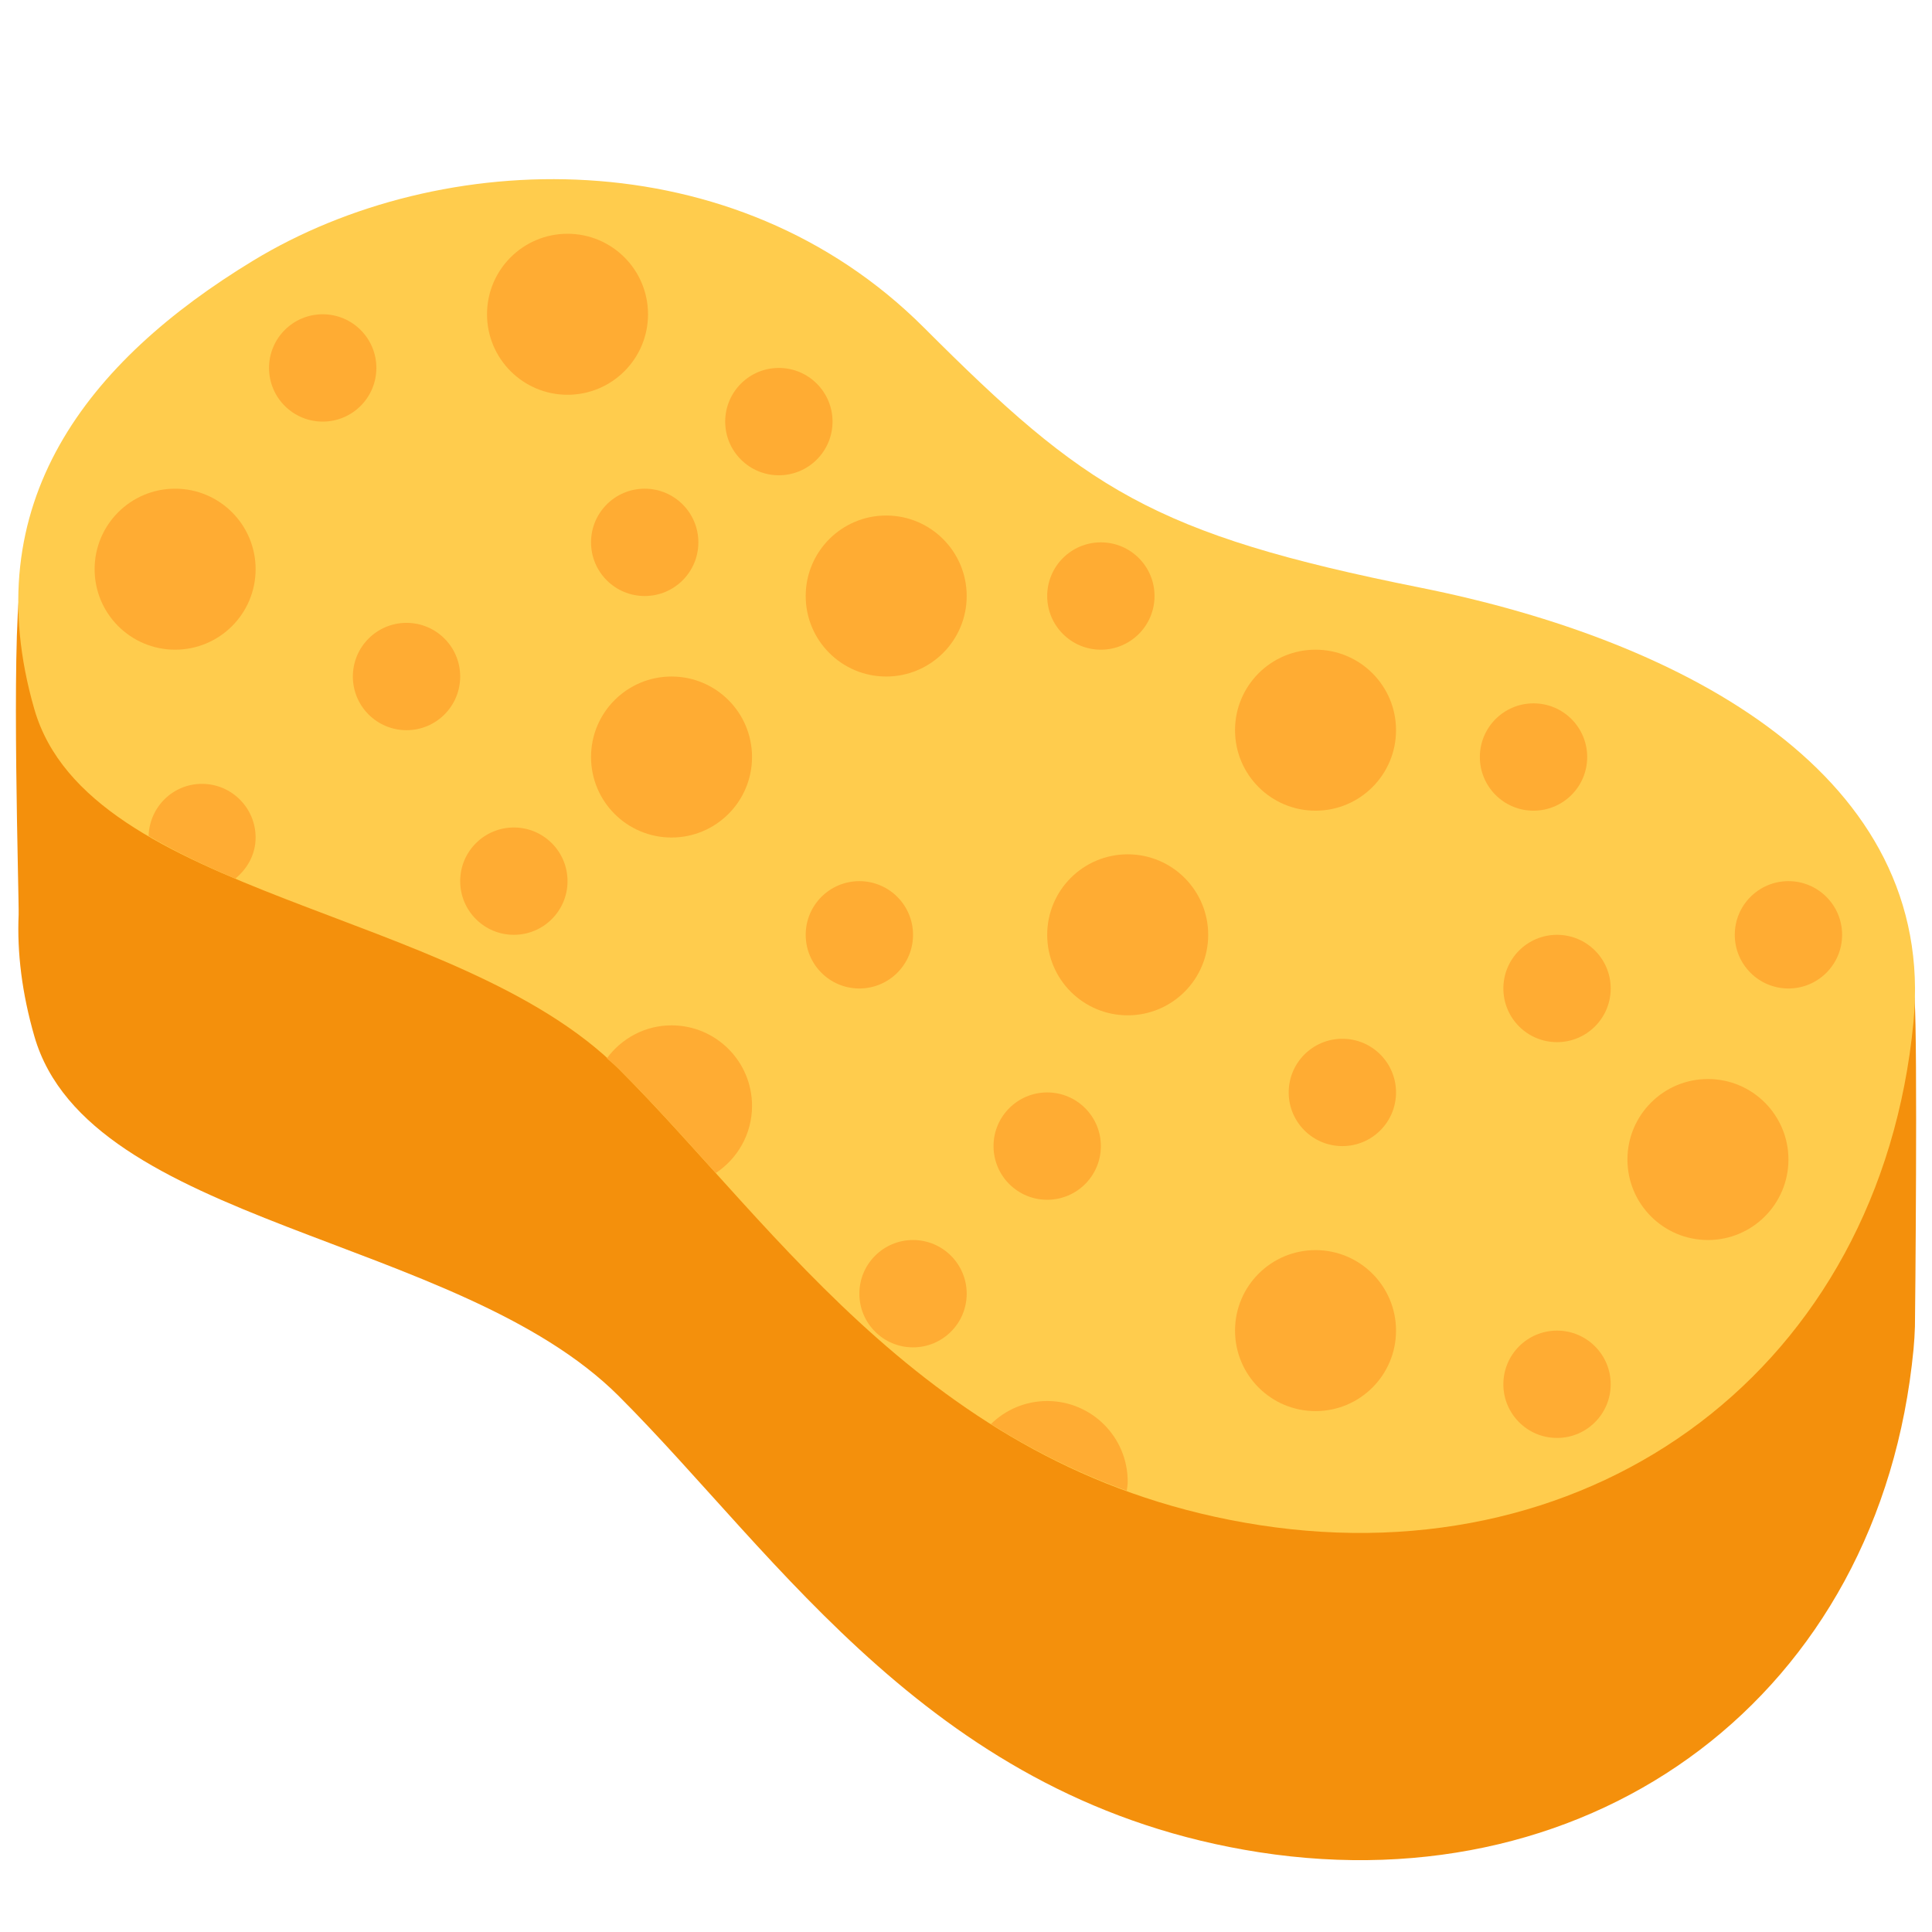
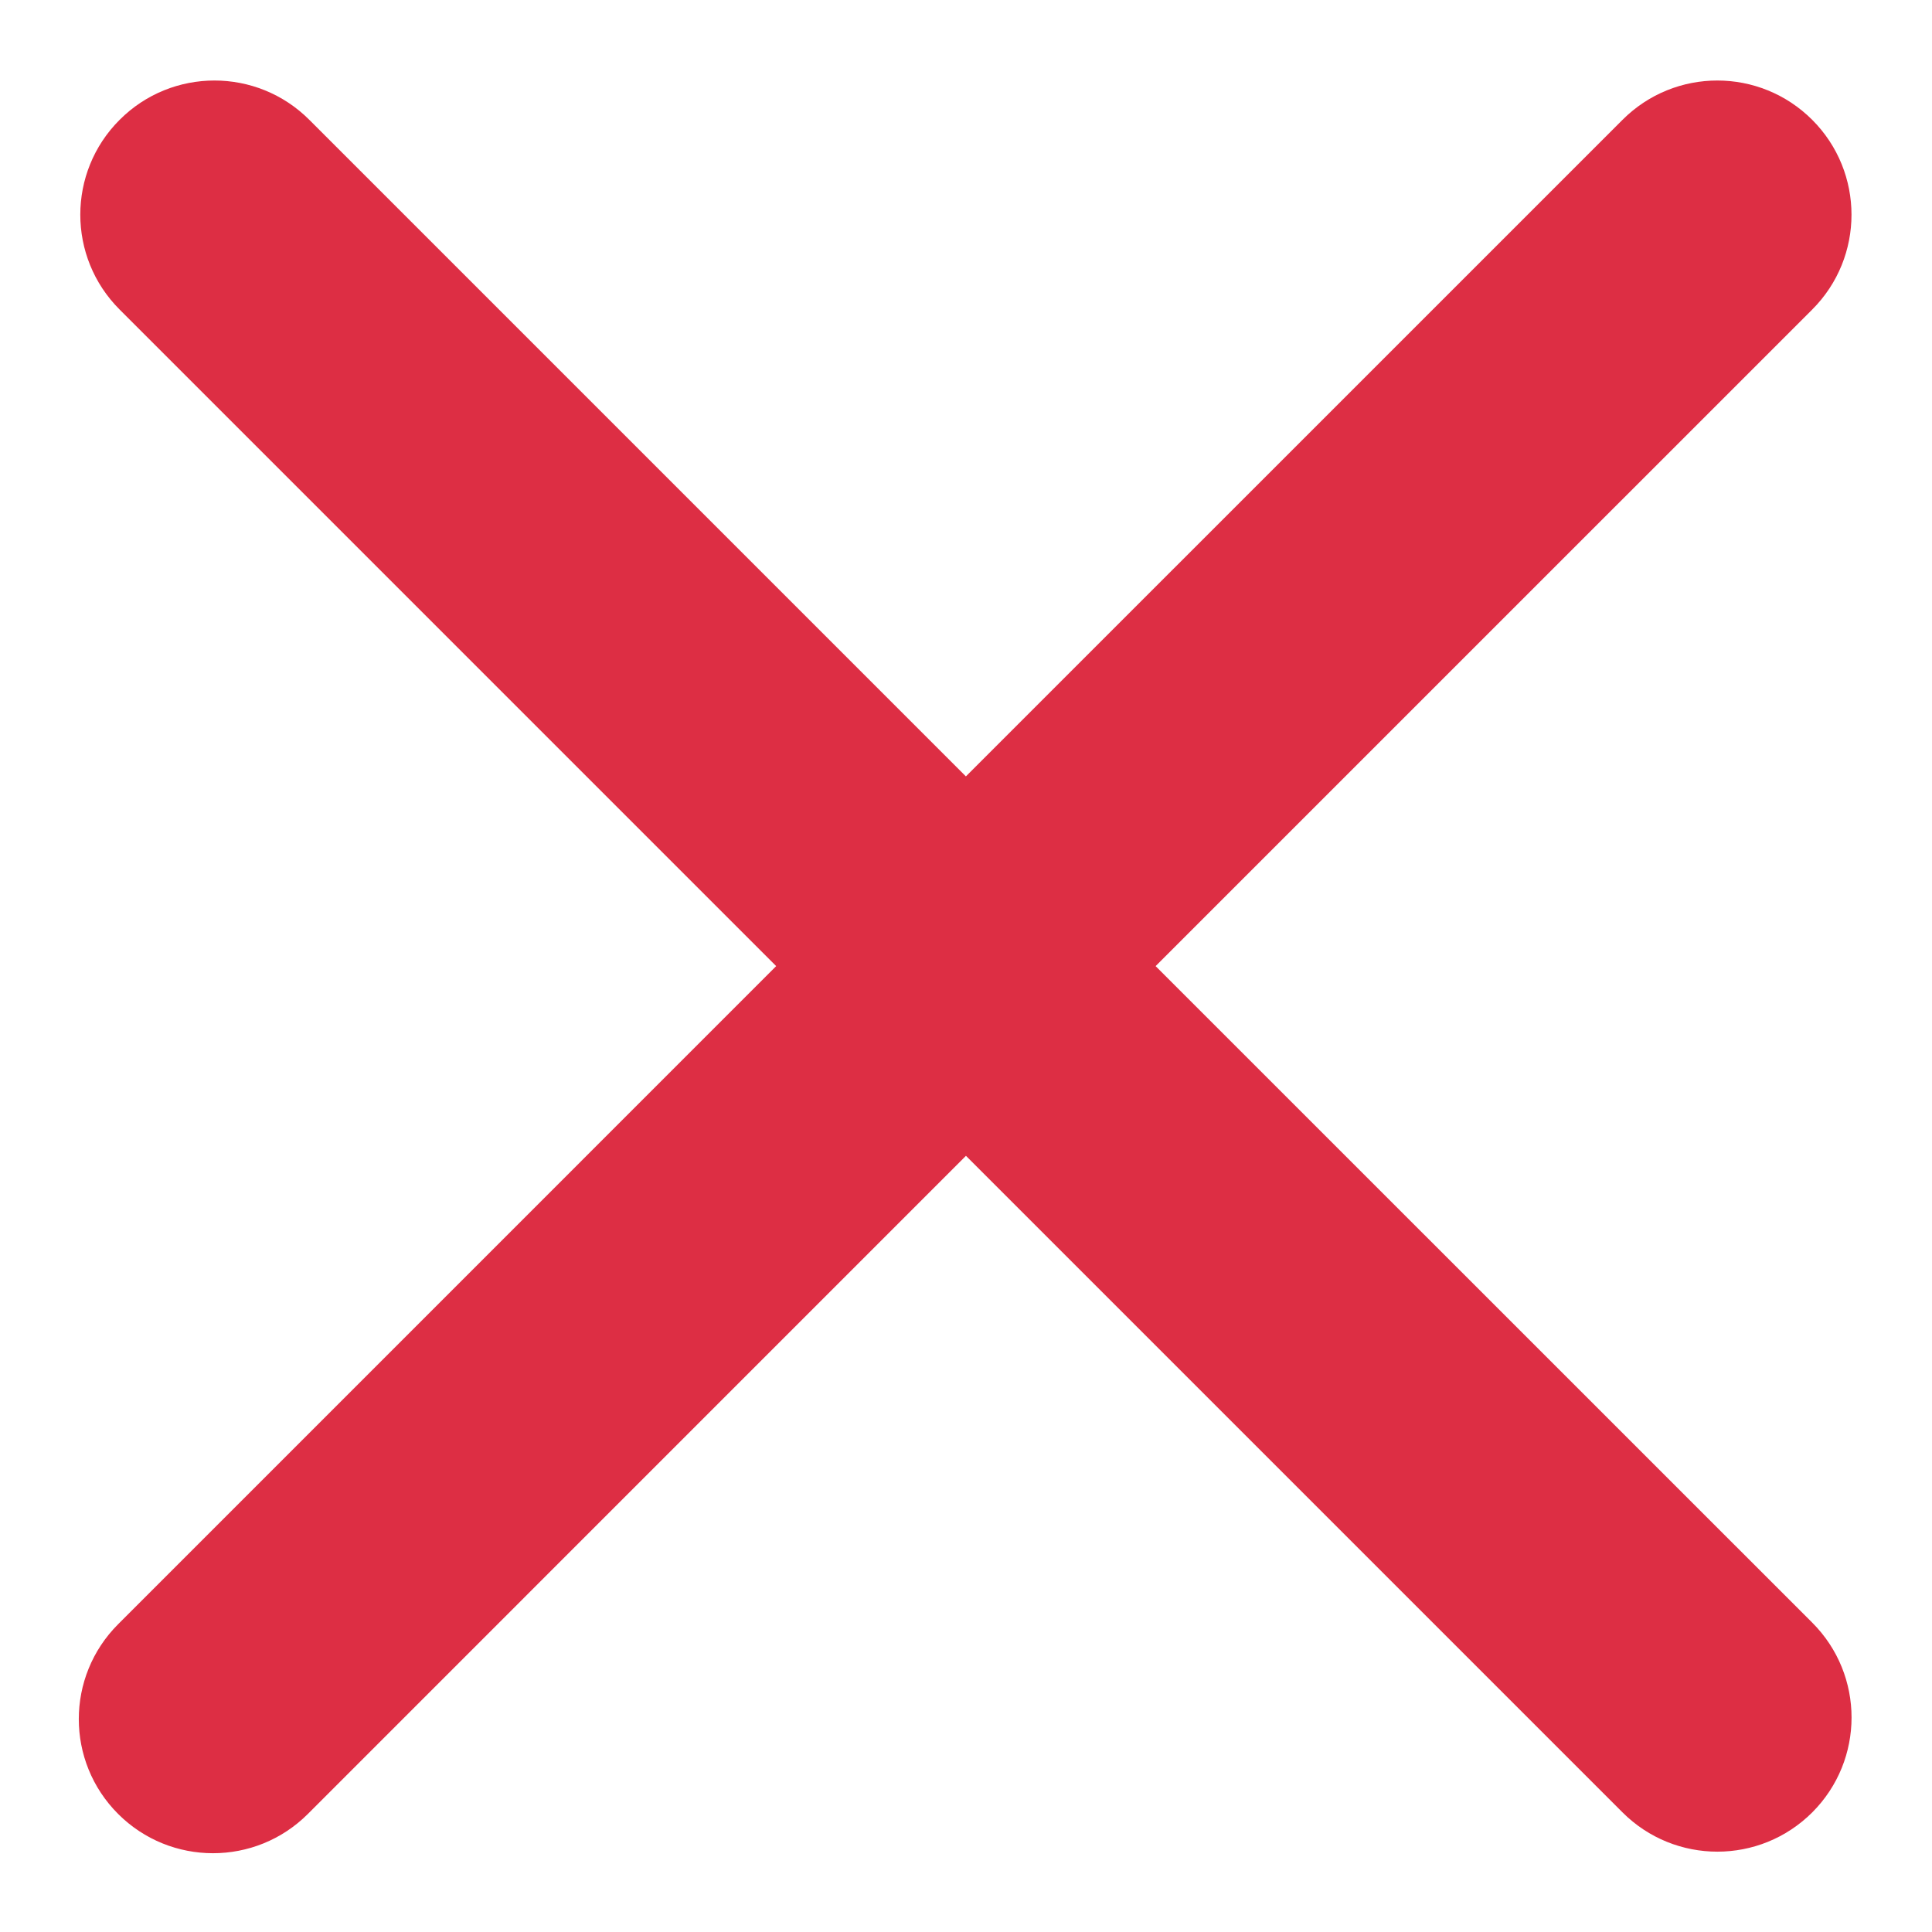
<svg xmlns="http://www.w3.org/2000/svg" viewBox="0 0 36 36">
-   <path fill="#F4900C" d="M35.676 18.625c.057.794.011 5.907.006 6.093-.004.139-.013.279-.026.422-.618 6.445-5.937 10.342-12.187 9.375-6.062-.938-8.938-5.5-11.938-8.5S1.656 22.827.641 19.312c-.233-.807-.324-1.562-.294-2.267.011-.256-.141-5.031.035-6.169.338-2.189 35.008 3.795 35.294 7.749z" />
-   <path fill="#FFCC4D" d="M4.718 4.856c3.5-2.125 8.964-2.286 12.5 1.25 3 3 4.243 3.843 9.243 4.843s9.632 3.532 9.194 8.094c-.618 6.445-5.937 10.342-12.187 9.375-6.062-.938-8.938-5.5-11.938-8.5S1.655 16.73.64 13.215c-1.109-3.842.996-6.487 4.078-8.359z" />
-   <g fill="#FFAC33">
-     <circle cx="12.513" cy="14.106" r="1.5" />
-     <circle cx="29.013" cy="25.794" r="1" />
-     <circle cx="17.013" cy="24.106" r="1" />
-     <circle cx="24.513" cy="24.794" r="1.5" />
-     <circle cx="31.825" cy="21.606" r="1.5" />
-     <circle cx="29.013" cy="18.419" r="1" />
-     <circle cx="25.013" cy="20.356" r="1" />
-     <circle cx="19.513" cy="21.356" r="1" />
-     <path d="M14.013 20.606c0-.828-.672-1.5-1.5-1.5-.496 0-.933.244-1.206.616.074.067.155.127.224.197.598.598 1.192 1.258 1.806 1.939.406-.268.676-.728.676-1.252z" />
-     <circle cx="9.575" cy="16.419" r="1" />
-     <circle cx="16.013" cy="17.419" r="1" />
-     <circle cx="24.513" cy="13.606" r="1.5" />
-     <circle cx="21.013" cy="17.419" r="1.5" />
-     <circle cx="12.013" cy="10.106" r="1" />
-     <circle cx="20.513" cy="11.106" r="1" />
-     <circle cx="14.513" cy="7.856" r="1" />
-     <circle cx="7.575" cy="12.606" r="1" />
-     <circle cx="6.013" cy="6.856" r="1" />
-     <circle cx="28.575" cy="14.106" r="1" />
-     <circle cx="33.325" cy="17.419" r="1" />
-     <circle cx="3.263" cy="10.606" r="1.5" />
-     <circle cx="10.575" cy="5.856" r="1.5" />
-     <circle cx="16.513" cy="11.106" r="1.5" />
-     <path d="M19.513 26.106c-.408 0-.778.164-1.048.429.77.486 1.61.908 2.531 1.243.007-.057.017-.113.017-.172 0-.828-.672-1.5-1.5-1.5zm-14.75-10.5c0-.552-.448-1-1-1-.542 0-.978.433-.994.971.491.288 1.034.549 1.615.795.225-.184.379-.452.379-.766z" />
-   </g>
+   <path fill="#DD2E44" d="M21.533 18.002L33.768 5.768c.976-.976.976-2.559 0-3.535-.977-.977-2.559-.977-3.535 0L17.998 14.467 5.764 2.233c-.976-.977-2.56-.977-3.535 0-.977.976-.977 2.559 0 3.535l12.234 12.234L2.201 30.265c-.977.977-.977 2.559 0 3.535.488.488 1.128.732 1.768.732s1.28-.244 1.768-.732l12.262-12.263 12.234 12.234c.488.488 1.128.732 1.768.732.64 0 1.279-.244 1.768-.732.976-.977.976-2.559 0-3.535L21.533 18.002z" />
</svg>
